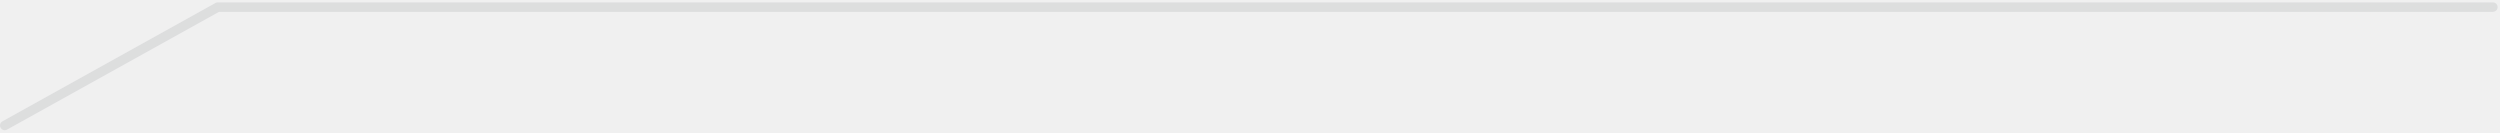
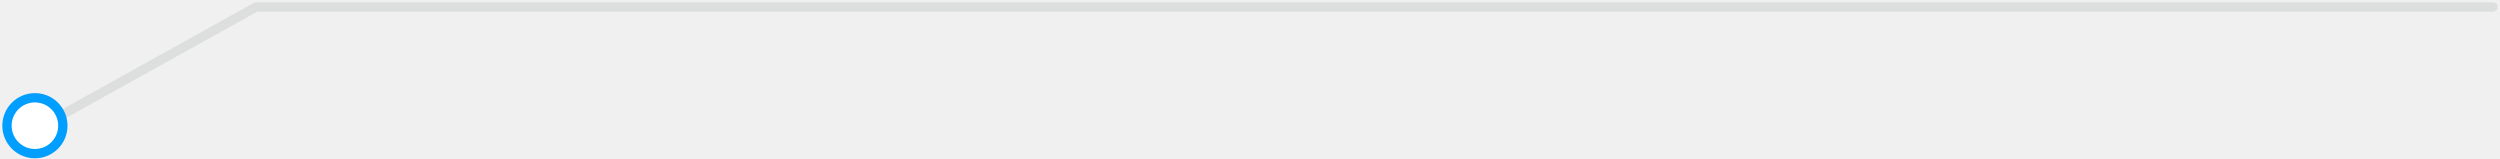
- <svg xmlns="http://www.w3.org/2000/svg" width="528" height="28" viewBox="0 0 528 28" fill="none">
-   <path opacity="0.1" d="M526.5 1.5H46L1 26.5" stroke="#323941" stroke-width="2" stroke-linecap="round" stroke-linejoin="round" />
+ <svg xmlns="http://www.w3.org/2000/svg" width="537" height="34" viewBox="0 0 537 34" fill="none">
+   <path opacity="0.1" d="M535.5 1.5H55L10 26.5" stroke="#323941" stroke-width="2" stroke-linecap="round" stroke-linejoin="round" />
+   <circle cx="7.5" cy="27" r="6" fill="white" stroke="#009EFF" stroke-width="2" />
</svg>
